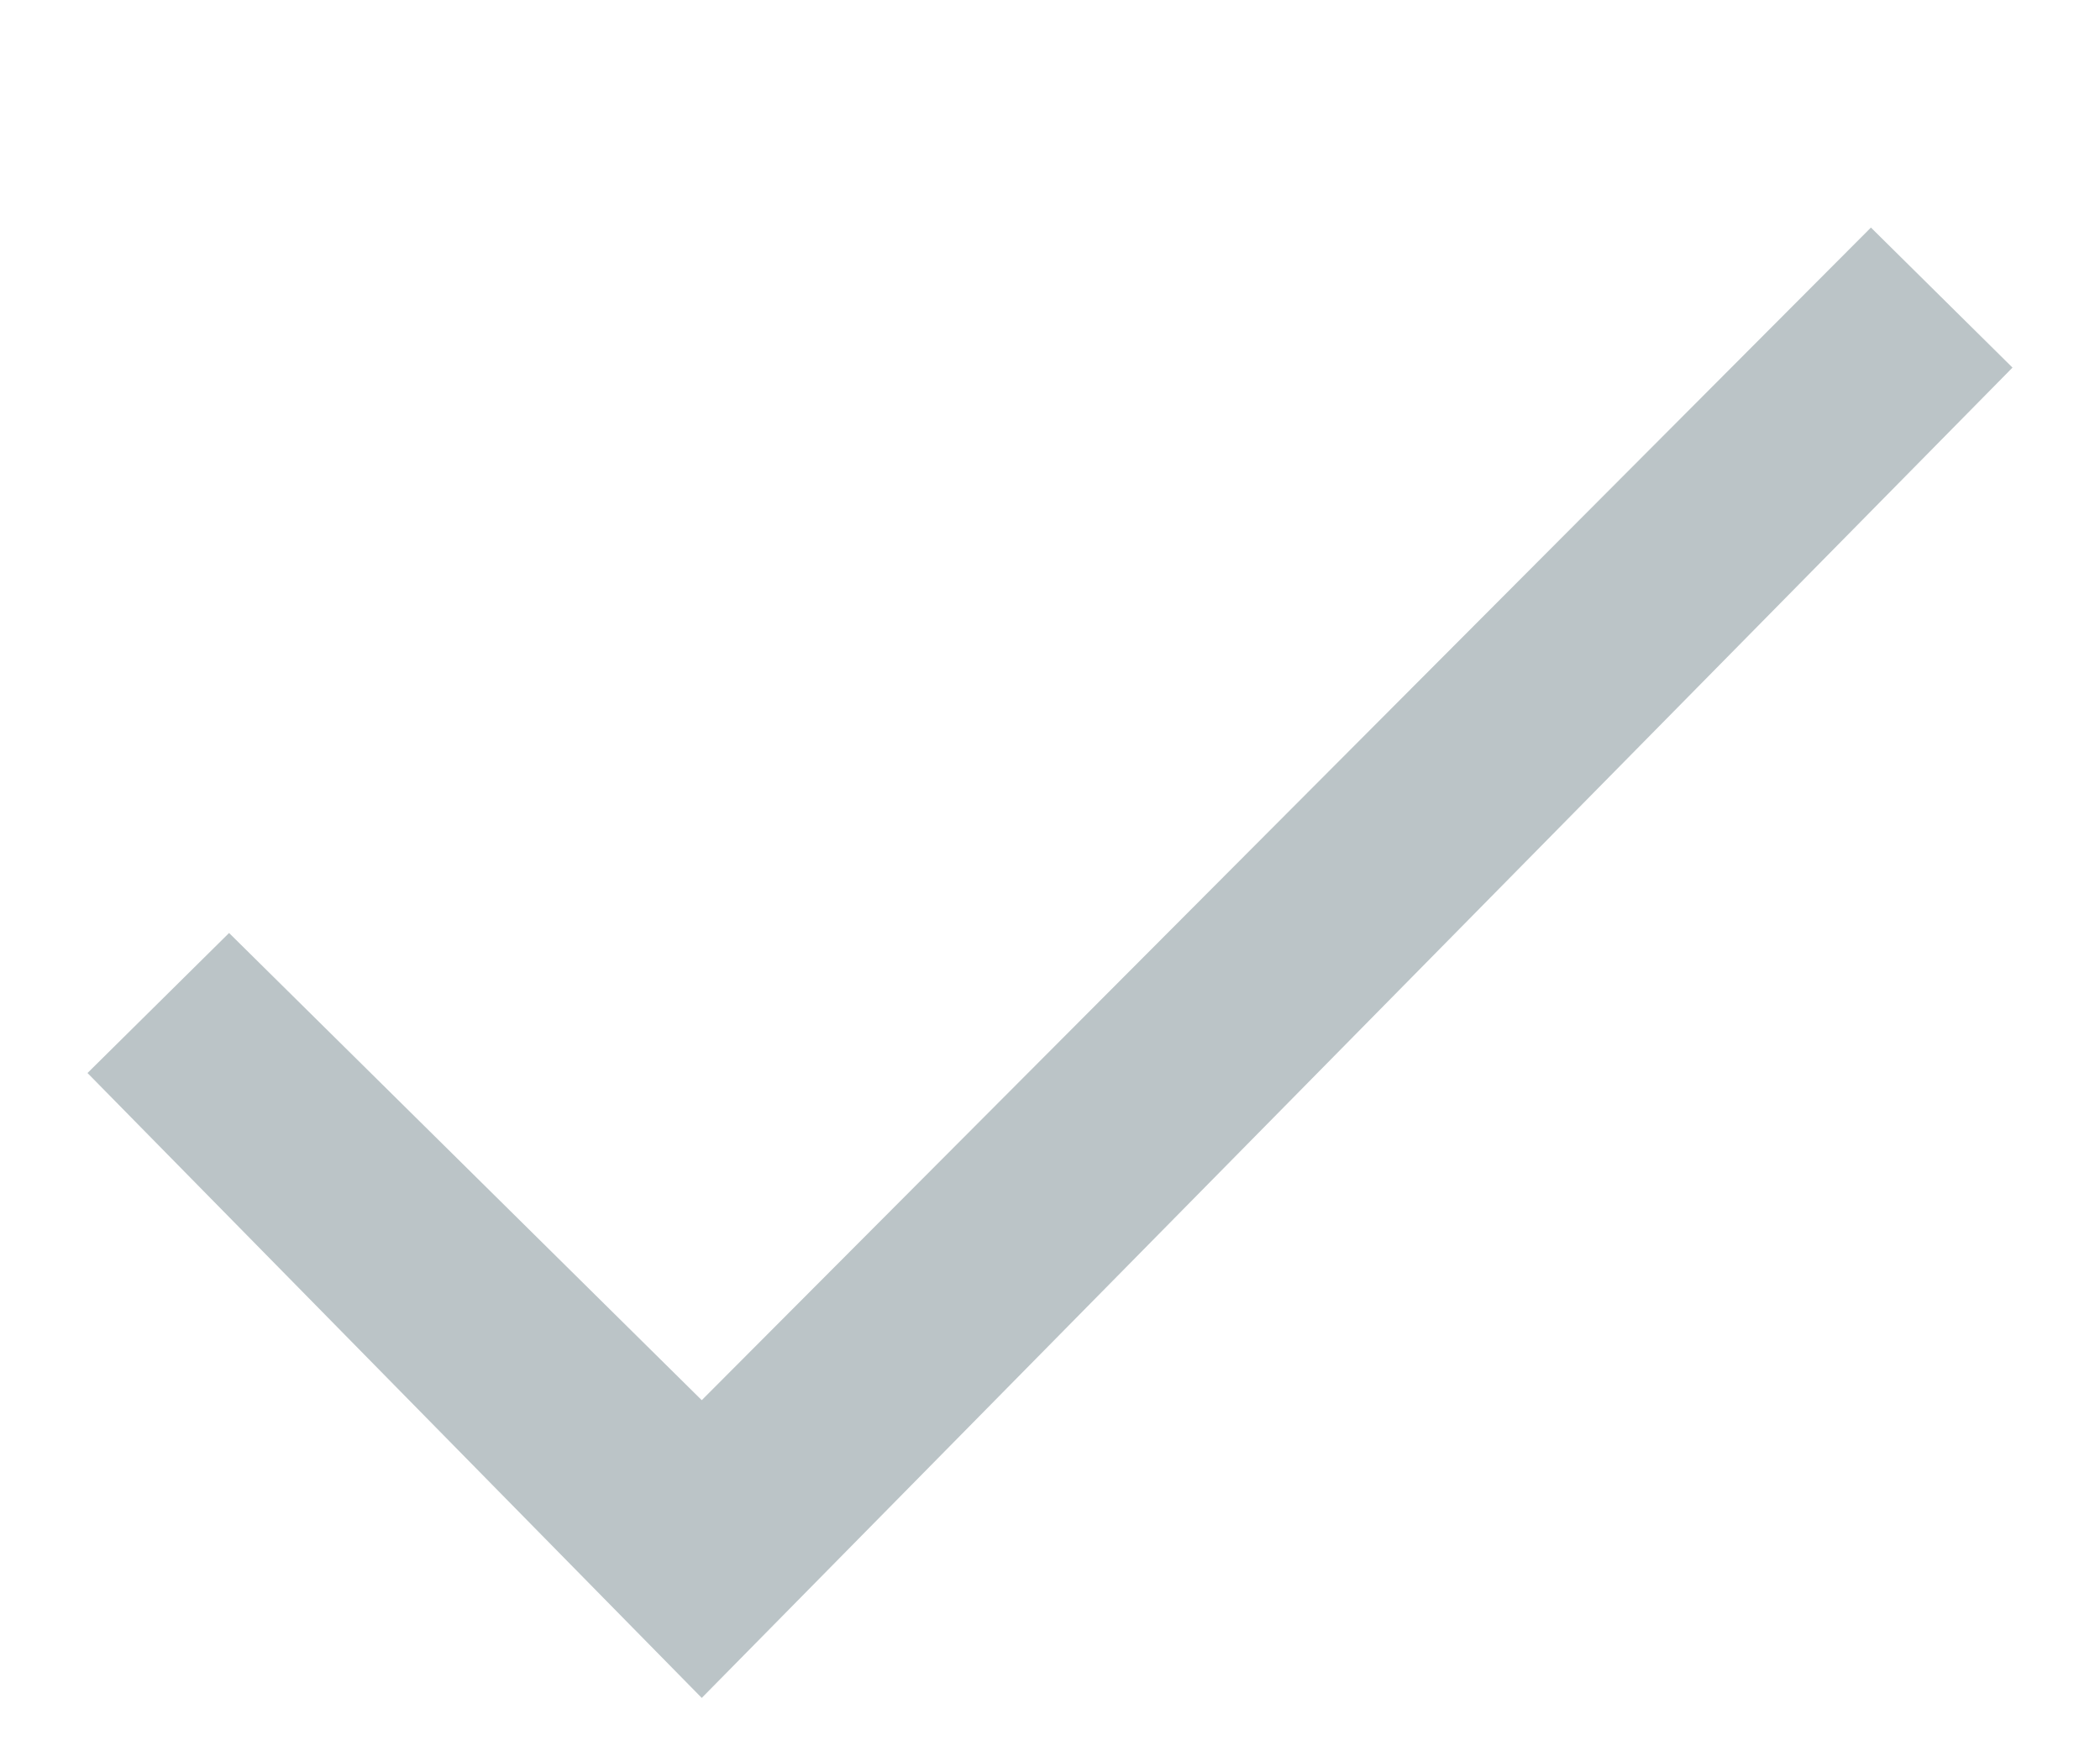
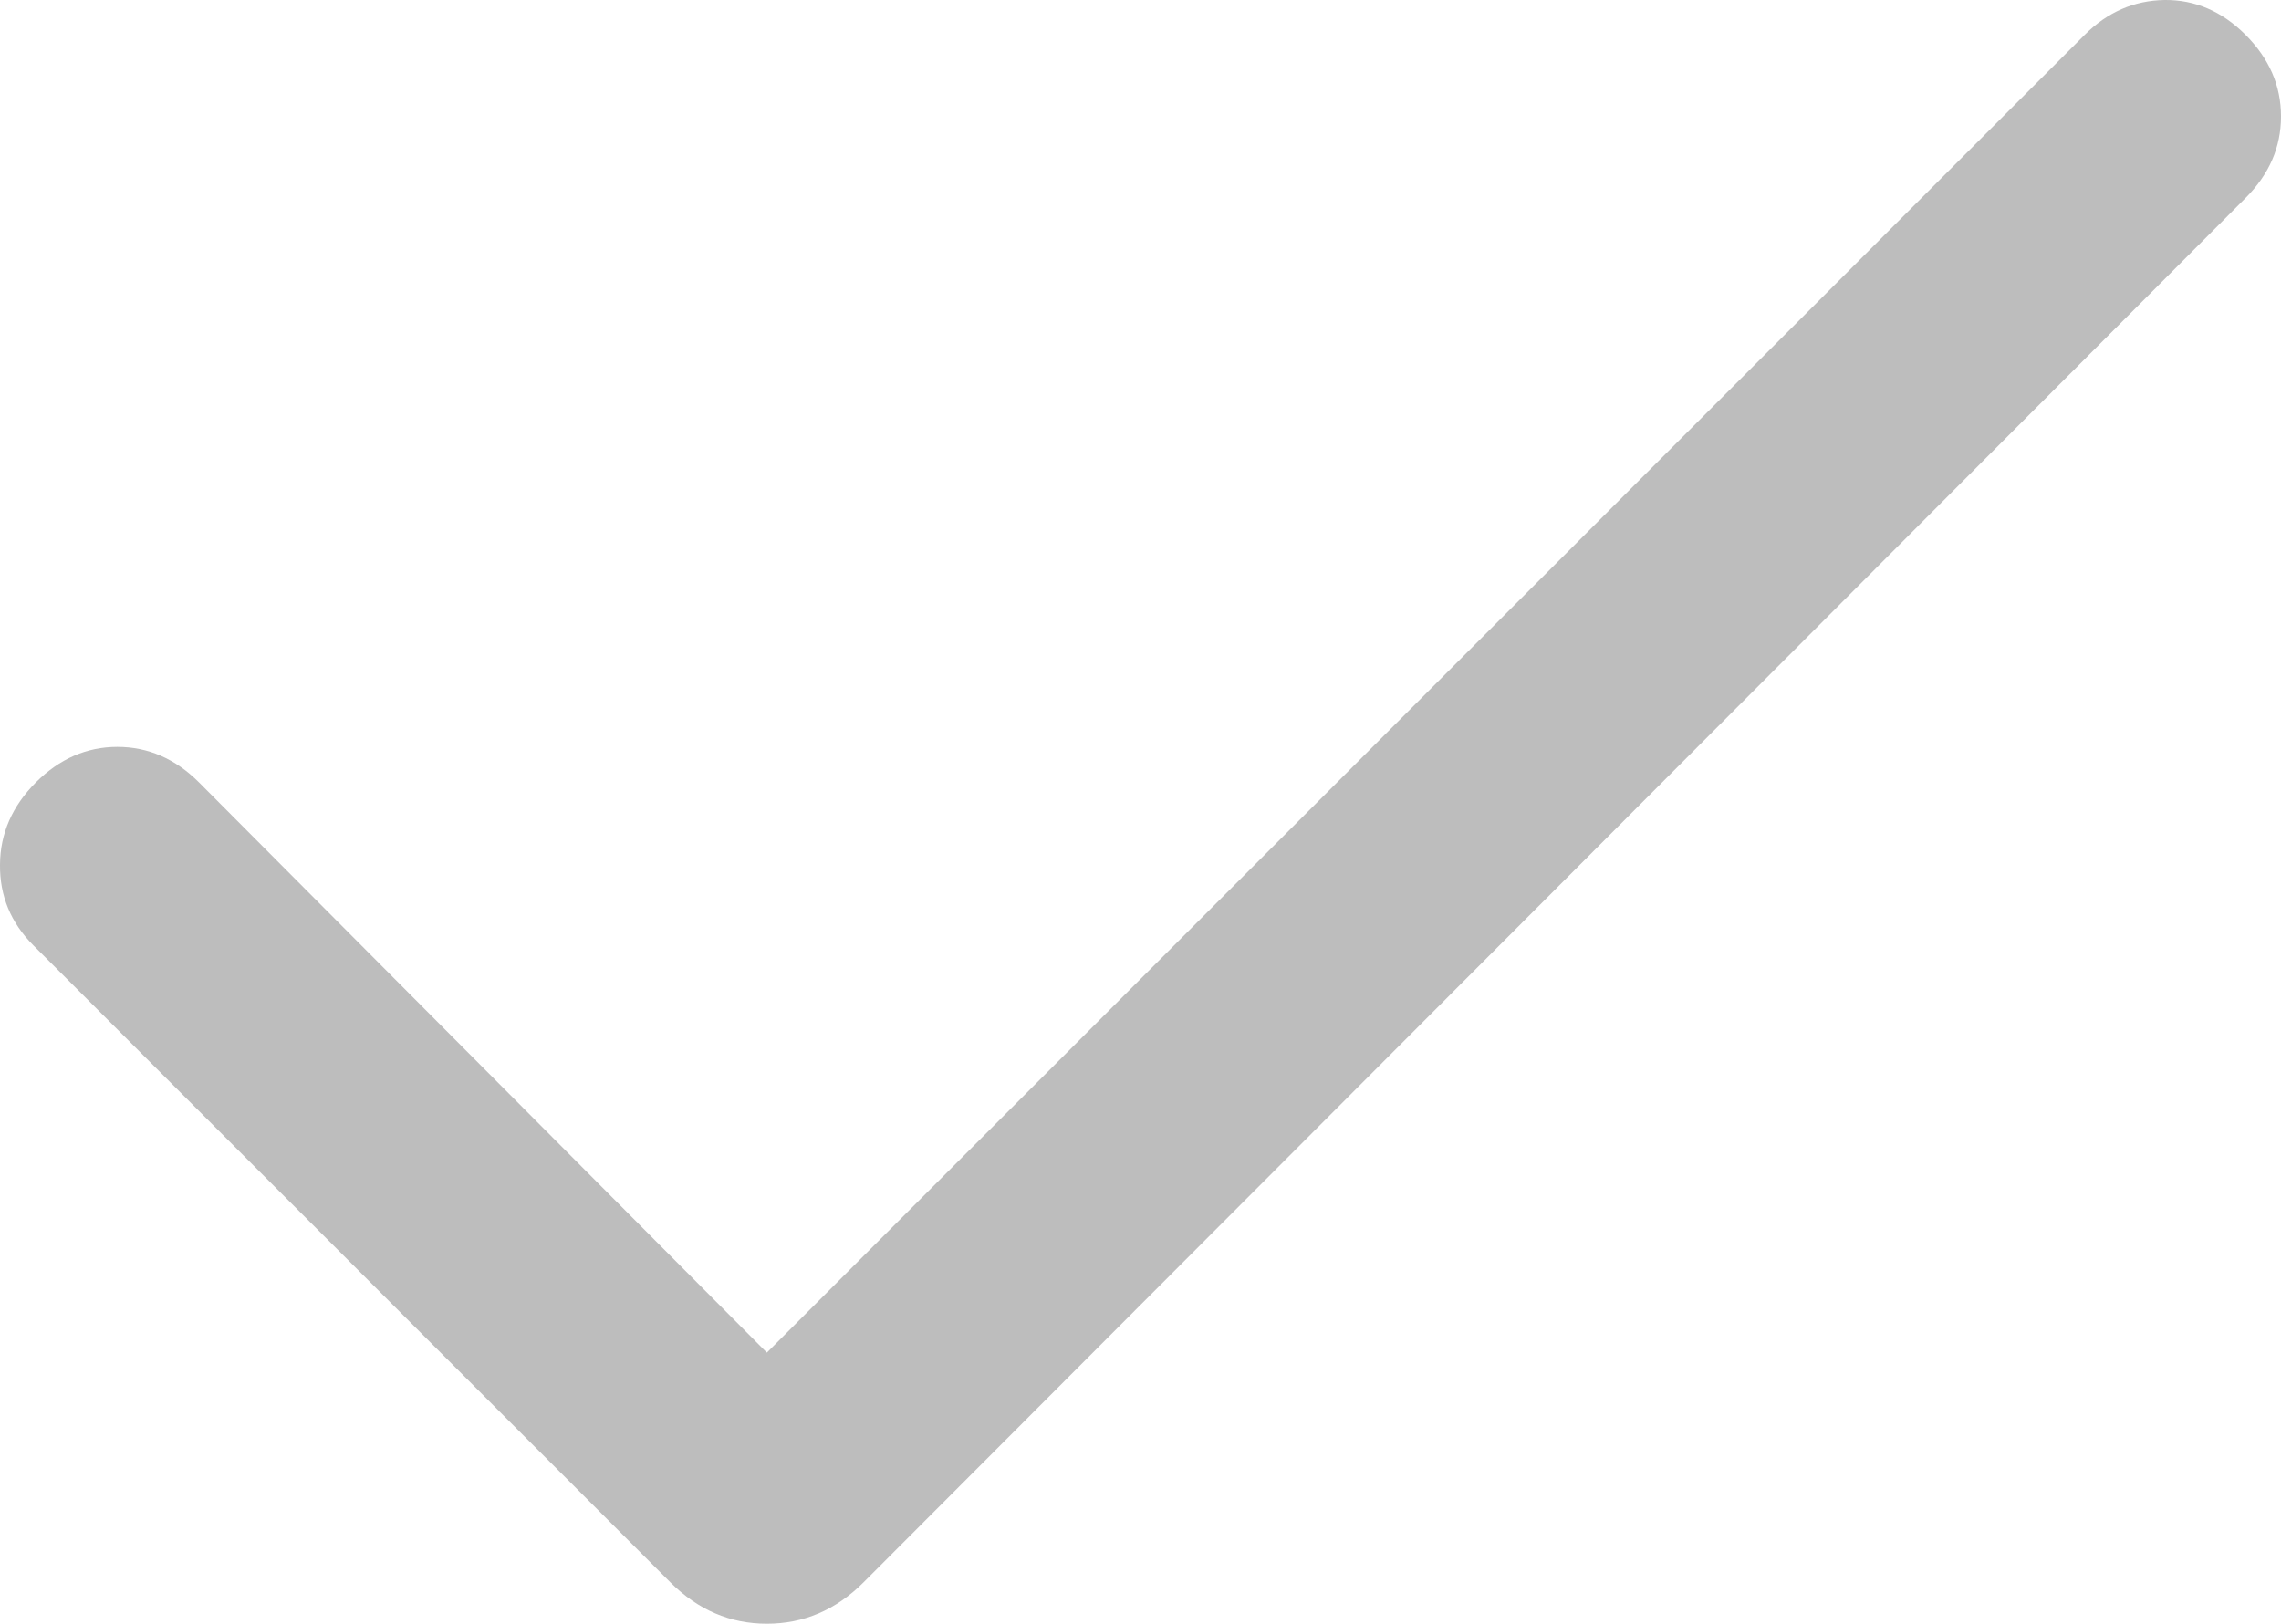
- <svg xmlns="http://www.w3.org/2000/svg" width="12" height="10" viewBox="0 0 12 10" fill="none">
-   <path d="M4.01 9.7L0.5 6.13L1.309 5.33L4.01 7.999L10.691 1.3L11.5 2.1L4.01 9.7Z" fill="#BBC4C7" />
+ <svg xmlns="http://www.w3.org/2000/svg" width="12.46" height="8.87" viewBox="3.769 5.54 12.46 8.87" fill="none">
+   <g>
+     <mask id="mask0_12720_2" style="mask-type:alpha" maskUnits="userSpaceOnUse" x="0" y="0" width="20" height="20">
+       <rect width="20" height="20" fill="#D9D9D9" />
+     </mask>
+     <g mask="url(#mask0_12720_2)">
+       <path d="M7.958 12.929L15.157 5.73C15.281 5.606 15.426 5.543 15.592 5.54C15.758 5.538 15.906 5.601 16.035 5.73C16.165 5.86 16.229 6.008 16.229 6.176C16.229 6.344 16.165 6.492 16.035 6.622L8.486 14.184C8.335 14.335 8.159 14.41 7.958 14.41C7.758 14.41 7.582 14.335 7.431 14.184L3.952 10.705C3.828 10.581 3.767 10.434 3.769 10.263C3.77 10.093 3.836 9.943 3.965 9.814C4.094 9.685 4.243 9.62 4.41 9.62C4.578 9.62 4.727 9.685 4.856 9.814L7.958 12.929Z" fill="#BDBDBD" />
+     </g>
+   </g>
</svg>
